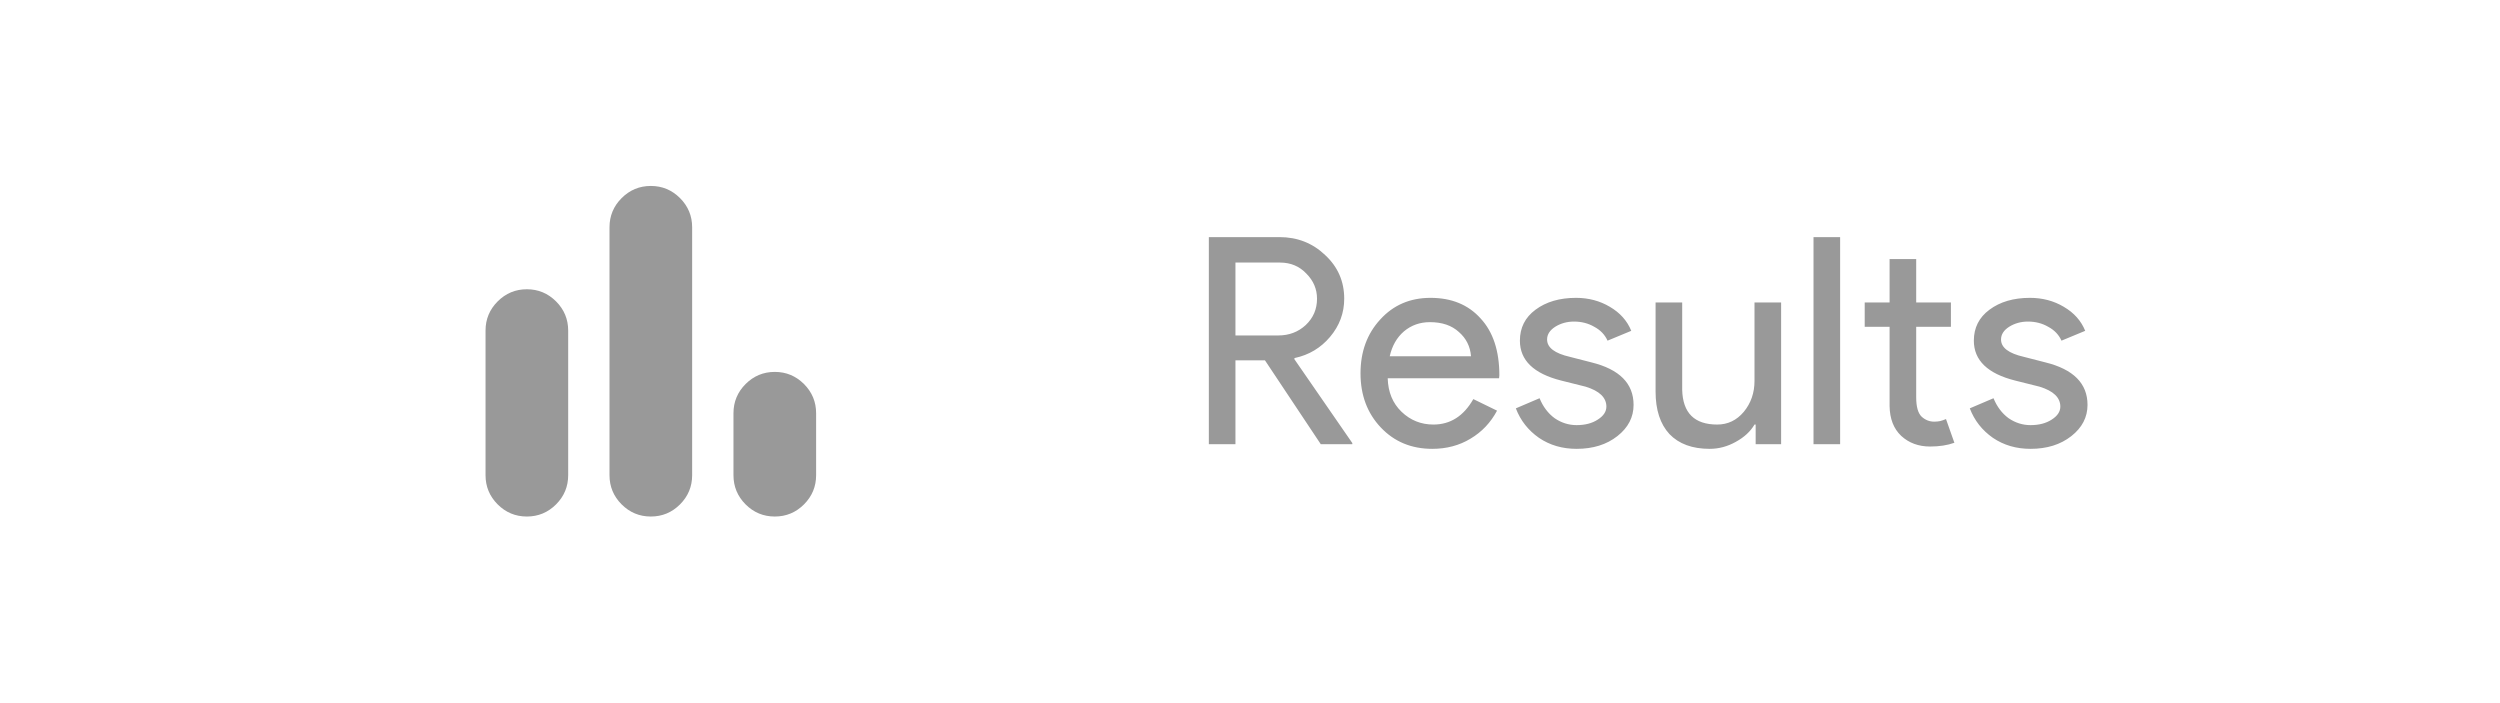
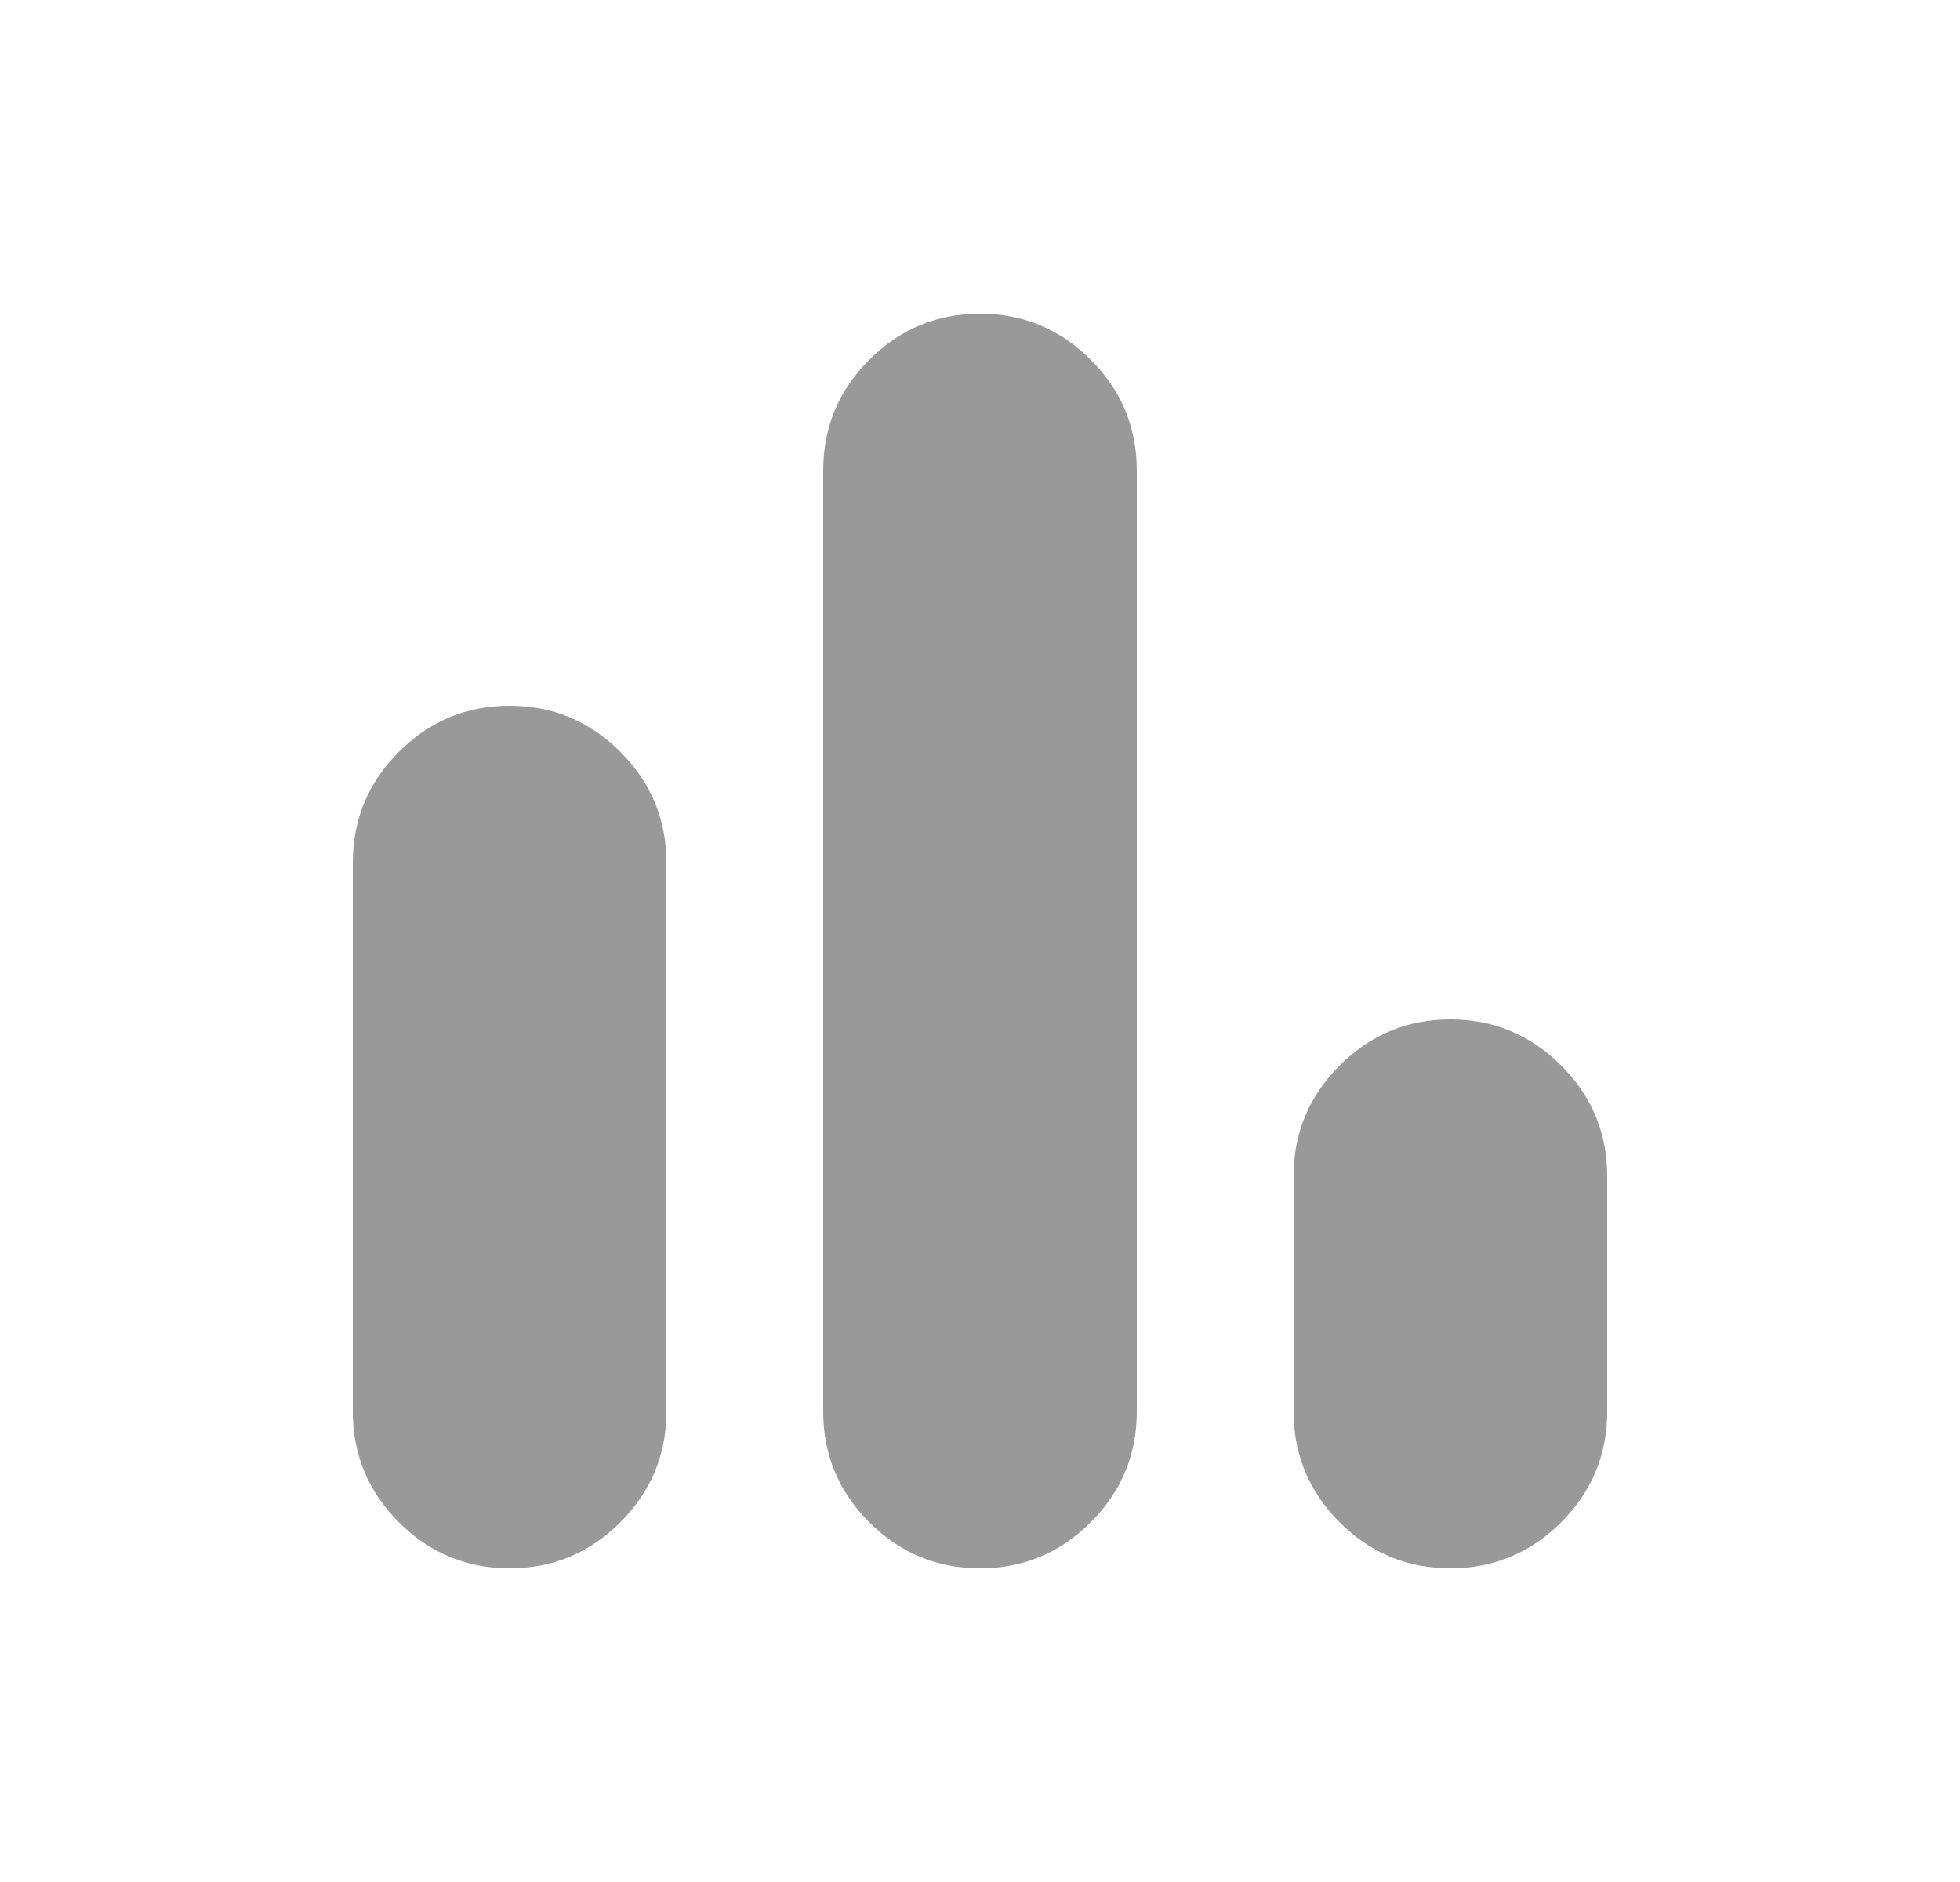
- <svg xmlns="http://www.w3.org/2000/svg" width="121" height="34" viewBox="0 0 121 34" fill="none">
-   <mask id="mask0_25_286" style="mask-type:alpha" maskUnits="userSpaceOnUse" x="19" y="5" width="25" height="24">
-     <rect x="19.5" y="5" width="24" height="24" fill="#D9D9D9" />
+ <svg xmlns="http://www.w3.org/2000/svg" width="25" height="24" viewBox="0 0 25 24" fill="none">
+   <mask id="mask0_117_227" style="mask-type:alpha" maskUnits="userSpaceOnUse" x="0" y="0" width="25" height="24">
+     <rect x="0.5" width="24" height="24" fill="#D9D9D9" />
  </mask>
-   <g mask="url(#mask0_25_286)">
-     <path d="M37.5 25C36.95 25 36.479 24.804 36.087 24.413C35.696 24.021 35.5 23.55 35.5 23V20C35.5 19.45 35.696 18.979 36.087 18.587C36.479 18.196 36.95 18 37.5 18C38.05 18 38.521 18.196 38.913 18.587C39.304 18.979 39.5 19.45 39.5 20V23C39.5 23.55 39.304 24.021 38.913 24.413C38.521 24.804 38.05 25 37.5 25ZM31.5 25C30.95 25 30.479 24.804 30.087 24.413C29.696 24.021 29.5 23.55 29.5 23V11C29.5 10.45 29.696 9.979 30.087 9.588C30.479 9.196 30.95 9 31.5 9C32.05 9 32.521 9.196 32.913 9.588C33.304 9.979 33.5 10.45 33.5 11V23C33.5 23.55 33.304 24.021 32.913 24.413C32.521 24.804 32.05 25 31.5 25ZM25.5 25C24.95 25 24.479 24.804 24.087 24.413C23.696 24.021 23.5 23.55 23.5 23V16C23.5 15.45 23.696 14.979 24.087 14.588C24.479 14.196 24.95 14 25.5 14C26.05 14 26.521 14.196 26.913 14.588C27.304 14.979 27.5 15.45 27.5 16V23C27.5 23.55 27.304 24.021 26.913 24.413C26.521 24.804 26.05 25 25.5 25Z" fill="black" fill-opacity="0.4" />
+   <g mask="url(#mask0_117_227)">
+     <path d="M18.5 20C17.95 20 17.479 19.804 17.087 19.413C16.696 19.021 16.5 18.55 16.5 18V15C16.5 14.45 16.696 13.979 17.087 13.588C17.479 13.196 17.95 13 18.5 13C19.05 13 19.521 13.196 19.913 13.588C20.304 13.979 20.5 14.45 20.5 15V18C20.5 18.55 20.304 19.021 19.913 19.413C19.521 19.804 19.05 20 18.5 20ZM12.5 20C11.95 20 11.479 19.804 11.088 19.413C10.696 19.021 10.5 18.55 10.5 18V6C10.5 5.45 10.696 4.979 11.088 4.588C11.479 4.196 11.95 4 12.5 4C13.05 4 13.521 4.196 13.912 4.588C14.304 4.979 14.5 5.45 14.5 6V18C14.5 18.55 14.304 19.021 13.912 19.413C13.521 19.804 13.05 20 12.5 20ZM6.5 20C5.95 20 5.479 19.804 5.088 19.413C4.696 19.021 4.5 18.55 4.5 18V11C4.5 10.45 4.696 9.979 5.088 9.588C5.479 9.196 5.95 9 6.5 9C7.05 9 7.521 9.196 7.912 9.588C8.304 9.979 8.5 10.45 8.5 11V18C8.5 18.55 8.304 19.021 7.912 19.413C7.521 19.804 7.05 20 6.5 20Z" fill="black" fill-opacity="0.4" />
  </g>
-   <path d="M59.796 12.708V16.236H61.868C62.391 16.236 62.834 16.068 63.198 15.732C63.562 15.387 63.744 14.962 63.744 14.458C63.744 13.991 63.571 13.585 63.226 13.24C62.89 12.885 62.465 12.708 61.952 12.708H59.796ZM59.796 21.5H58.508V11.476H61.924C62.792 11.476 63.529 11.765 64.136 12.344C64.752 12.913 65.06 13.618 65.06 14.458C65.06 15.149 64.831 15.765 64.374 16.306C63.926 16.838 63.357 17.179 62.666 17.328L62.638 17.37L65.452 21.444V21.5H63.926L61.224 17.44H59.796V21.5ZM69.321 21.724C68.313 21.724 67.482 21.379 66.829 20.688C66.176 19.997 65.849 19.125 65.849 18.07C65.849 17.025 66.166 16.157 66.801 15.466C67.436 14.766 68.248 14.416 69.237 14.416C70.254 14.416 71.062 14.747 71.659 15.41C72.266 16.063 72.569 16.983 72.569 18.168L72.555 18.308H67.165C67.184 18.98 67.408 19.521 67.837 19.932C68.266 20.343 68.78 20.548 69.377 20.548C70.198 20.548 70.842 20.137 71.309 19.316L72.457 19.876C72.149 20.455 71.72 20.907 71.169 21.234C70.628 21.561 70.012 21.724 69.321 21.724ZM67.263 17.244H71.197C71.16 16.768 70.964 16.376 70.609 16.068C70.264 15.751 69.797 15.592 69.209 15.592C68.724 15.592 68.304 15.741 67.949 16.04C67.604 16.339 67.375 16.74 67.263 17.244ZM79.065 19.596C79.065 20.193 78.804 20.697 78.281 21.108C77.759 21.519 77.101 21.724 76.307 21.724C75.617 21.724 75.01 21.547 74.487 21.192C73.965 20.828 73.591 20.352 73.367 19.764L74.515 19.274C74.683 19.685 74.926 20.007 75.243 20.24C75.57 20.464 75.925 20.576 76.307 20.576C76.718 20.576 77.059 20.487 77.329 20.31C77.609 20.133 77.749 19.923 77.749 19.68C77.749 19.241 77.413 18.919 76.741 18.714L75.565 18.42C74.231 18.084 73.563 17.44 73.563 16.488C73.563 15.863 73.815 15.363 74.319 14.99C74.833 14.607 75.486 14.416 76.279 14.416C76.886 14.416 77.432 14.561 77.917 14.85C78.412 15.139 78.757 15.527 78.953 16.012L77.805 16.488C77.675 16.199 77.46 15.975 77.161 15.816C76.872 15.648 76.545 15.564 76.181 15.564C75.845 15.564 75.542 15.648 75.271 15.816C75.01 15.984 74.879 16.189 74.879 16.432C74.879 16.824 75.248 17.104 75.985 17.272L77.021 17.538C78.384 17.874 79.065 18.56 79.065 19.596ZM86.206 21.5H84.974V20.548H84.918C84.722 20.884 84.419 21.164 84.008 21.388C83.607 21.612 83.187 21.724 82.748 21.724C81.908 21.724 81.26 21.486 80.802 21.01C80.354 20.525 80.13 19.839 80.13 18.952V14.64H81.418V18.868C81.446 19.988 82.011 20.548 83.112 20.548C83.626 20.548 84.055 20.343 84.4 19.932C84.746 19.512 84.918 19.013 84.918 18.434V14.64H86.206V21.5ZM89.062 11.476V21.5H87.774V11.476H89.062ZM93.416 21.612C92.856 21.612 92.389 21.439 92.016 21.094C91.652 20.749 91.465 20.268 91.456 19.652V15.816H90.252V14.64H91.456V12.54H92.744V14.64H94.424V15.816H92.744V19.232C92.744 19.689 92.833 20.002 93.01 20.17C93.187 20.329 93.388 20.408 93.612 20.408C93.715 20.408 93.813 20.399 93.906 20.38C94.009 20.352 94.102 20.319 94.186 20.282L94.592 21.43C94.256 21.551 93.864 21.612 93.416 21.612ZM101.036 19.596C101.036 20.193 100.775 20.697 100.252 21.108C99.729 21.519 99.071 21.724 98.278 21.724C97.587 21.724 96.981 21.547 96.458 21.192C95.935 20.828 95.562 20.352 95.338 19.764L96.486 19.274C96.654 19.685 96.897 20.007 97.214 20.24C97.541 20.464 97.895 20.576 98.278 20.576C98.689 20.576 99.029 20.487 99.3 20.31C99.58 20.133 99.72 19.923 99.72 19.68C99.72 19.241 99.384 18.919 98.712 18.714L97.536 18.42C96.201 18.084 95.534 17.44 95.534 16.488C95.534 15.863 95.786 15.363 96.29 14.99C96.803 14.607 97.457 14.416 98.25 14.416C98.857 14.416 99.403 14.561 99.888 14.85C100.383 15.139 100.728 15.527 100.924 16.012L99.776 16.488C99.645 16.199 99.431 15.975 99.132 15.816C98.843 15.648 98.516 15.564 98.152 15.564C97.816 15.564 97.513 15.648 97.242 15.816C96.981 15.984 96.85 16.189 96.85 16.432C96.85 16.824 97.219 17.104 97.956 17.272L98.992 17.538C100.355 17.874 101.036 18.56 101.036 19.596Z" fill="black" fill-opacity="0.4" />
</svg>
